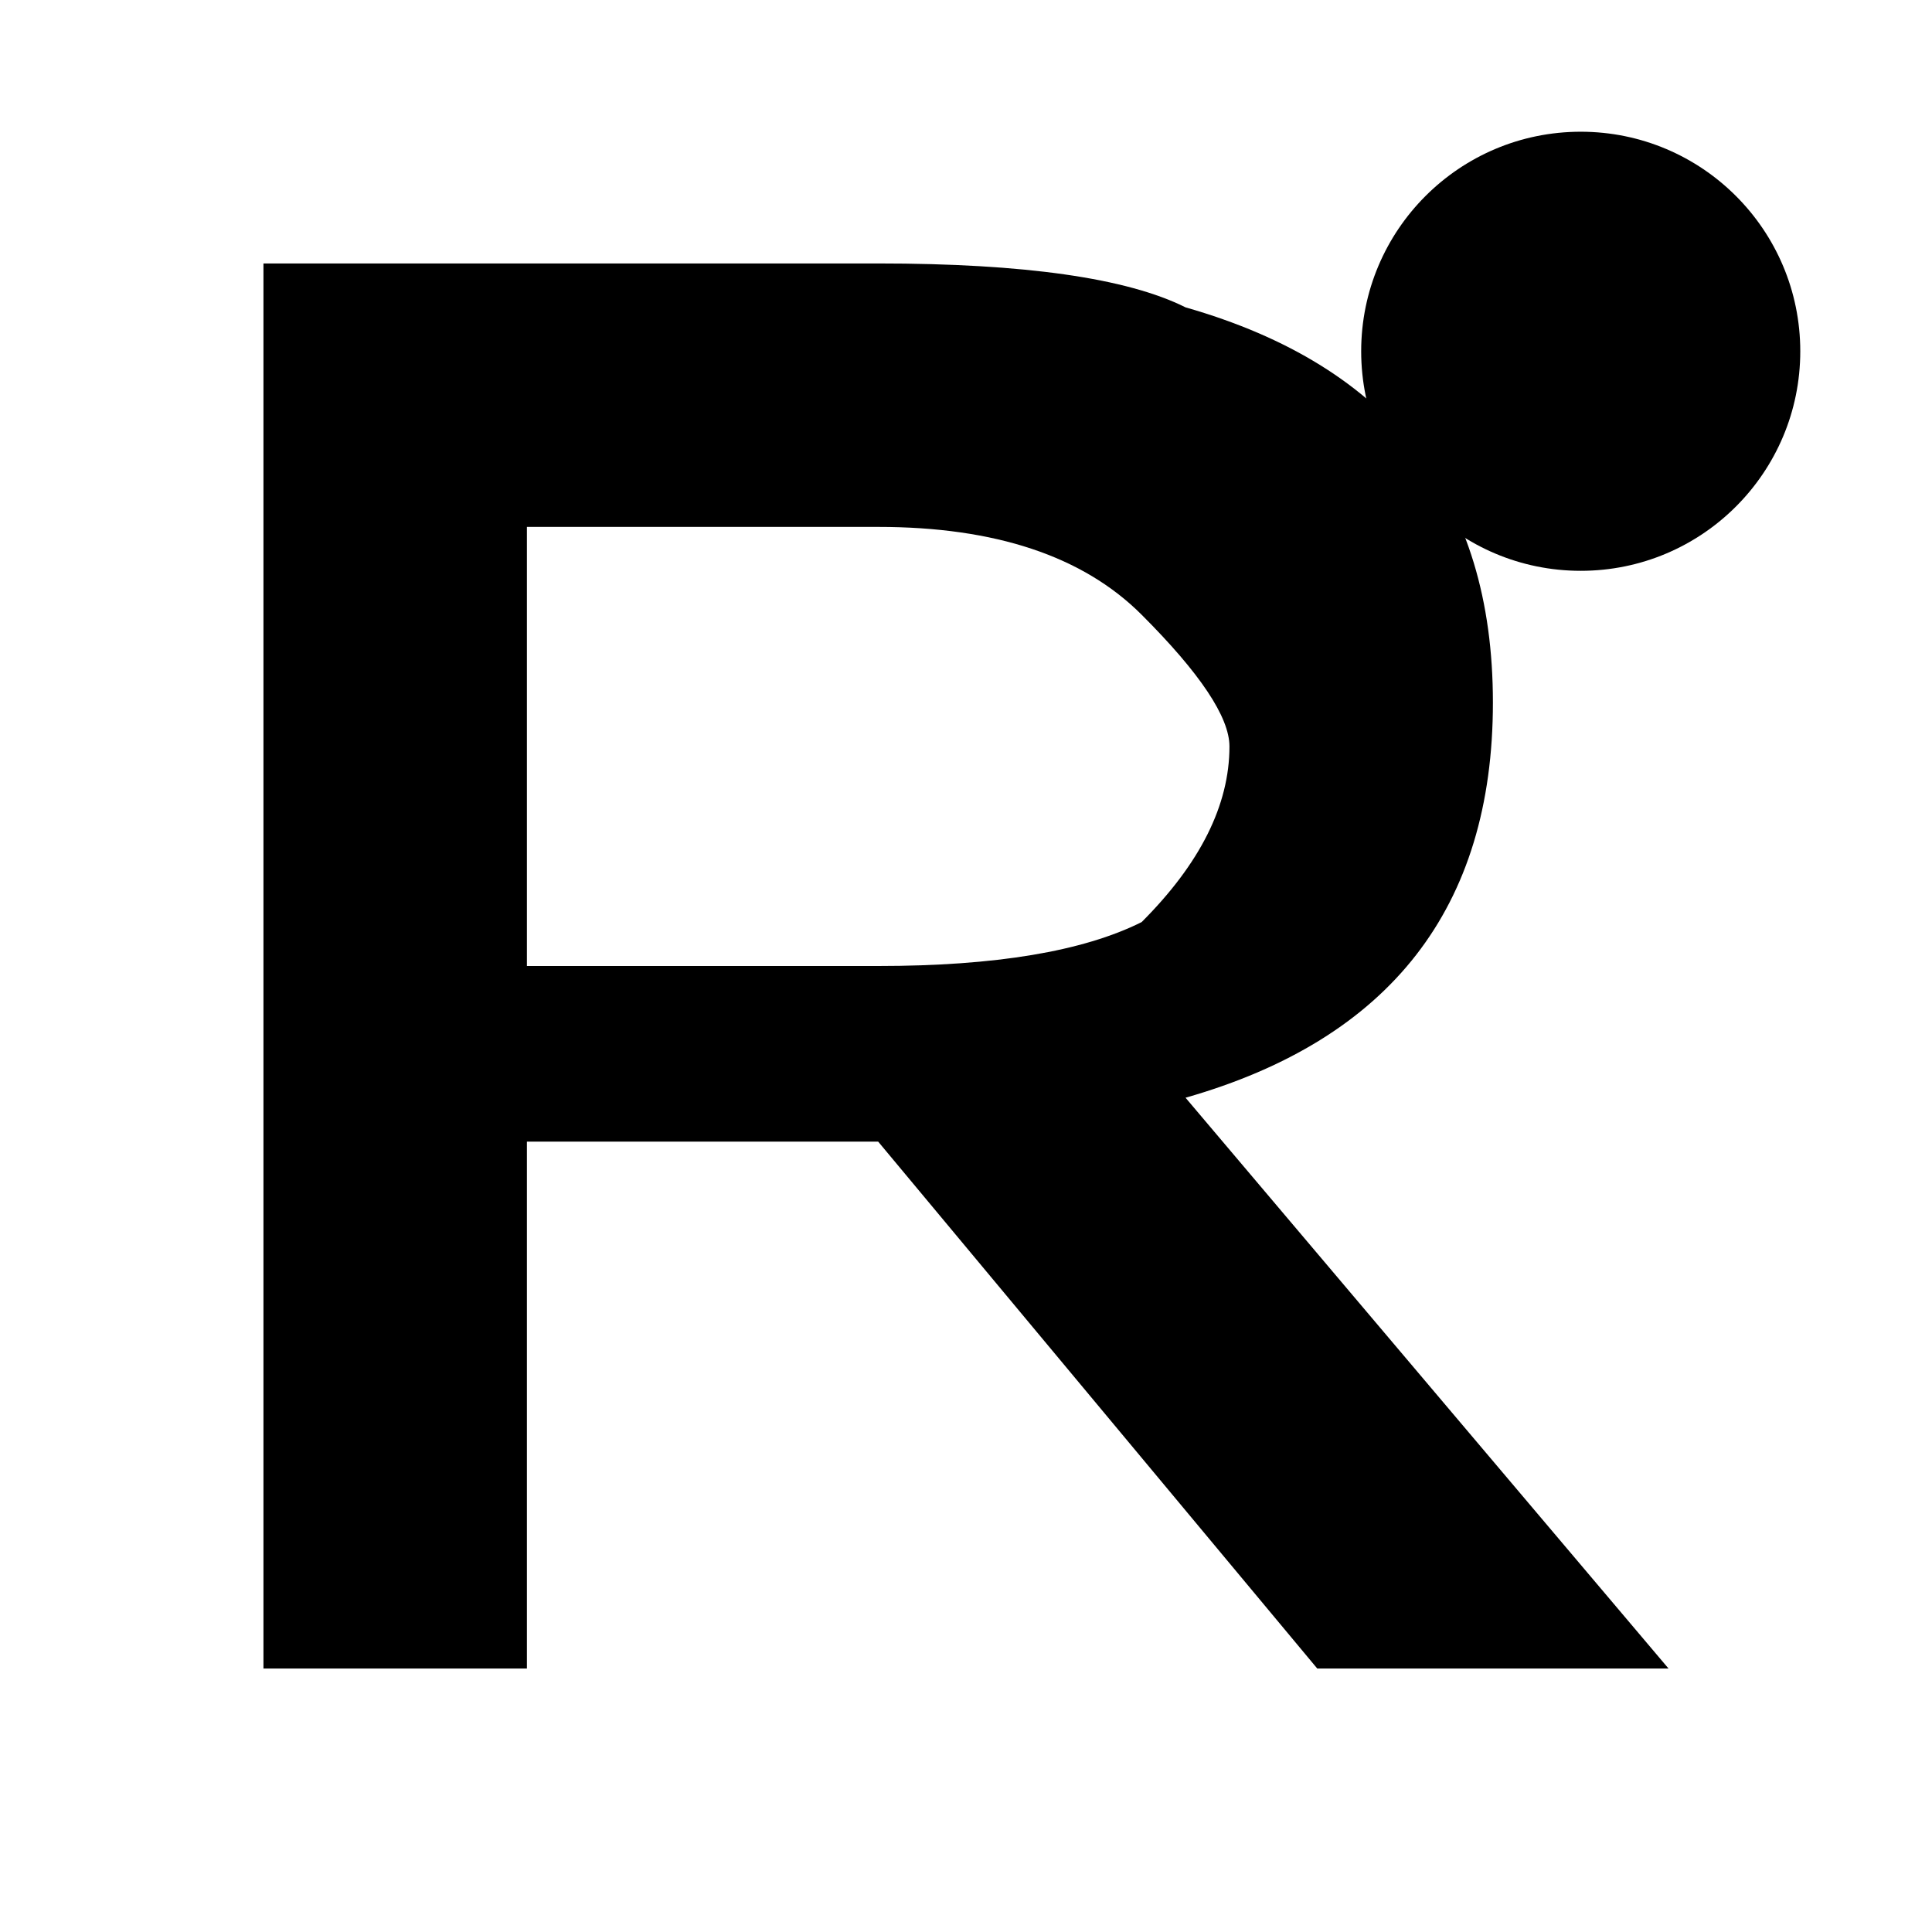
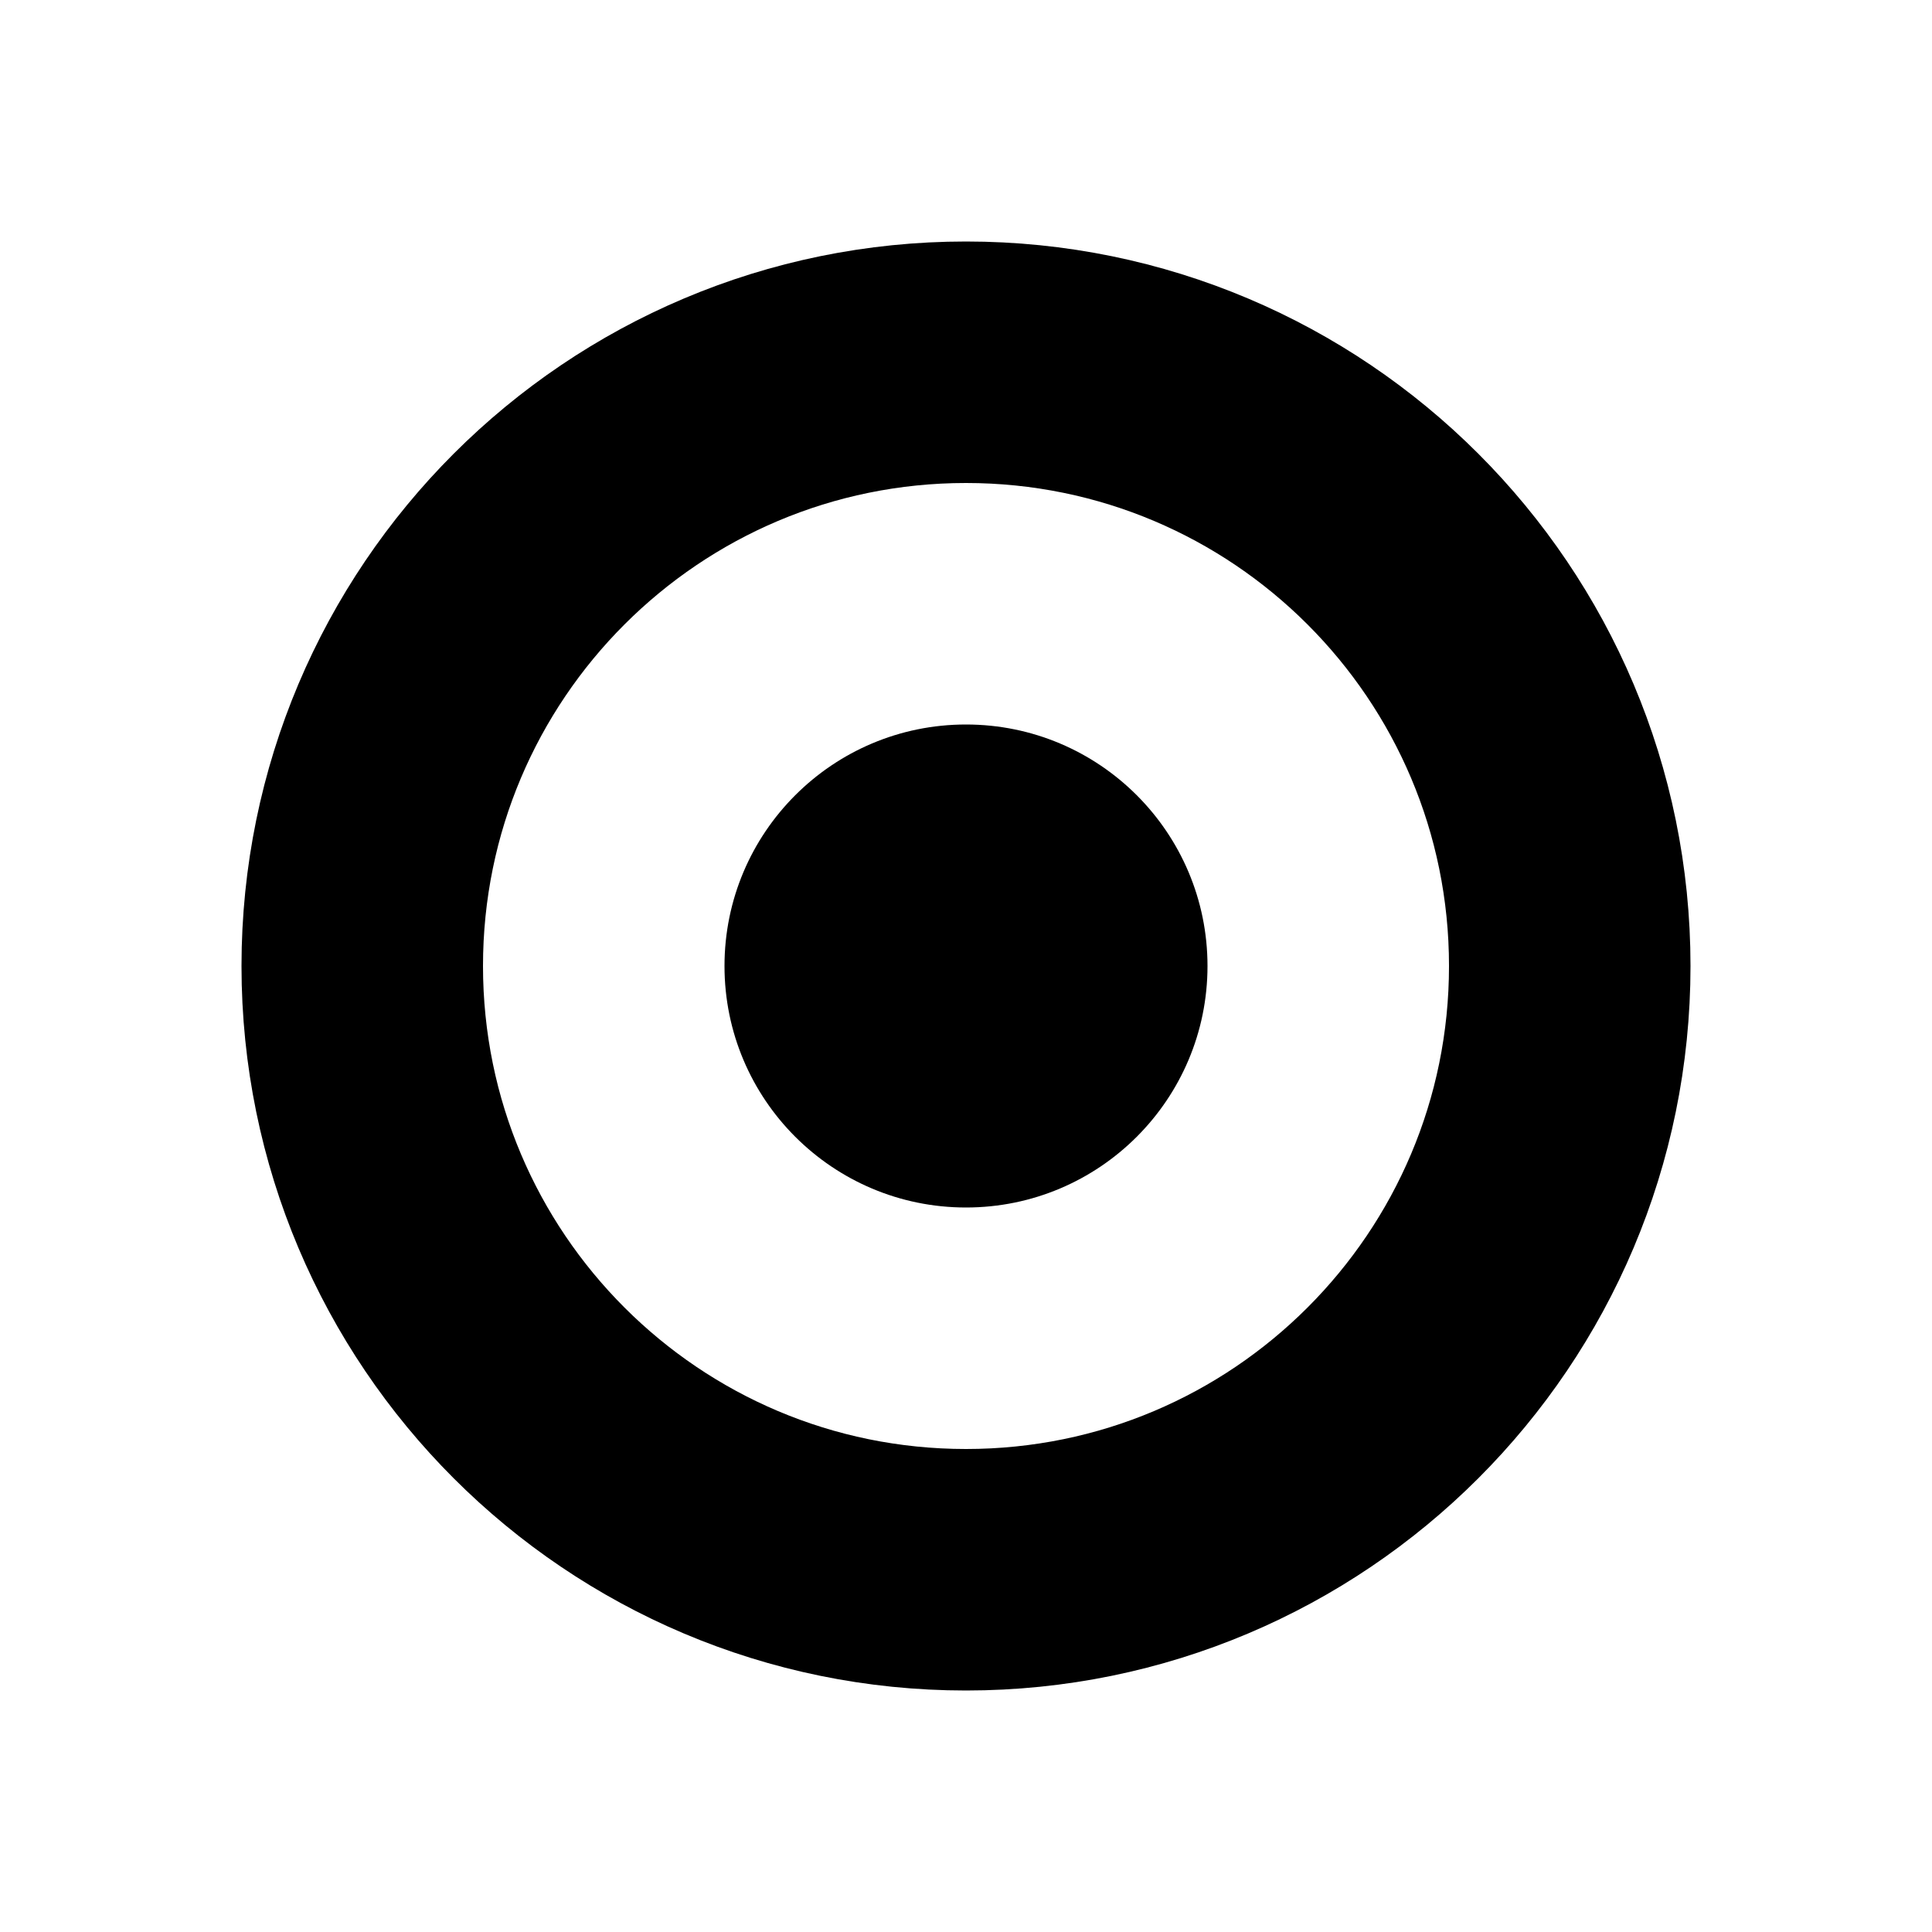
- <svg xmlns="http://www.w3.org/2000/svg" viewBox="0 0 22 22" width="22" height="22">
-   <path d="     M 3 3     L 3 19     L 6 19     L 6 13     L 10 13     L 15 19     L 19 19     L 13.5 12.5     Q 17 11.5 17 8     Q 17 4.5 13.5 3.5     Q 12.5 3 10 3     Z     M 6 6     L 10 6     Q 12 6 13 7     Q 14 8 14 8.5     Q 14 9.5 13 10.5     Q 12 11 10 11     L 6 11     Z   " fill="#000" />
-   <circle cx="18" cy="4" r="2.5" fill="#000" />
+ <svg xmlns="http://www.w3.org/2000/svg" viewBox="0 0 16 16" width="16" height="16" role="img" aria-label="RedLog">
+   <g>
+     <circle cx="8.0" cy="8.0" r="5.0" fill="none" stroke="#000000" stroke-width="2.0" />
+     <circle cx="8.0" cy="8.0" r="2.0" fill="#000000" />
+   </g>
</svg>
